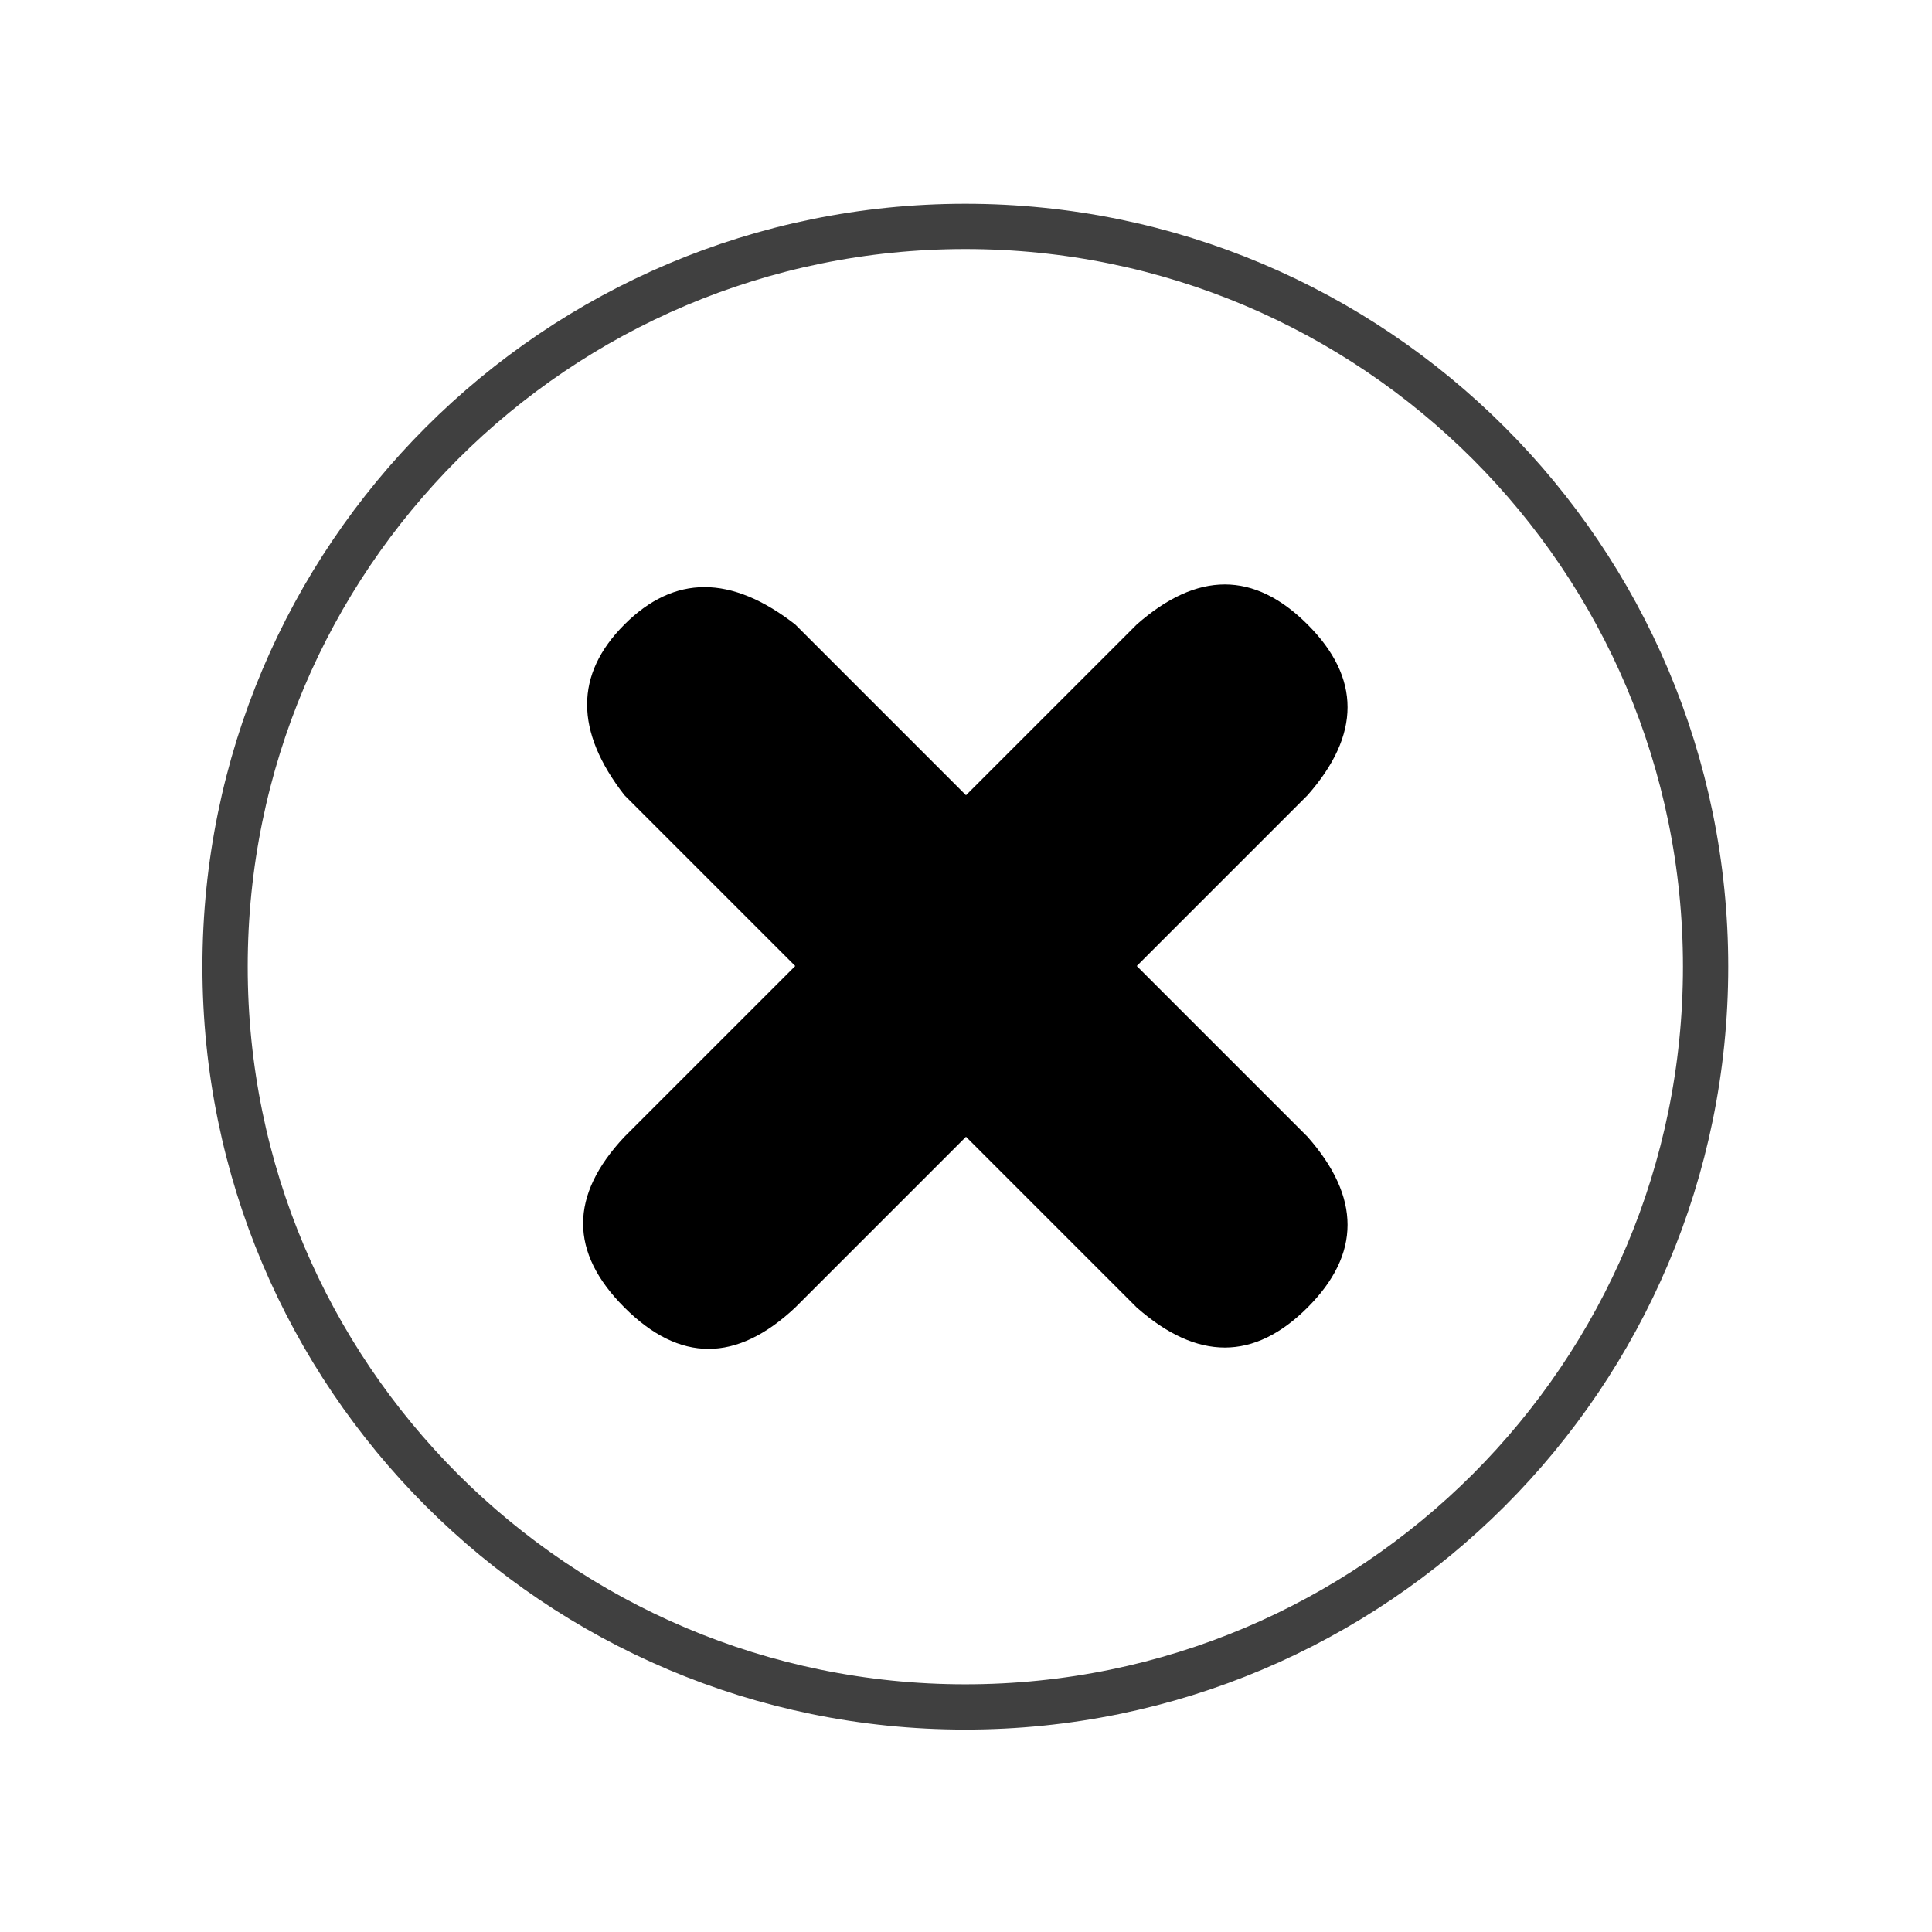
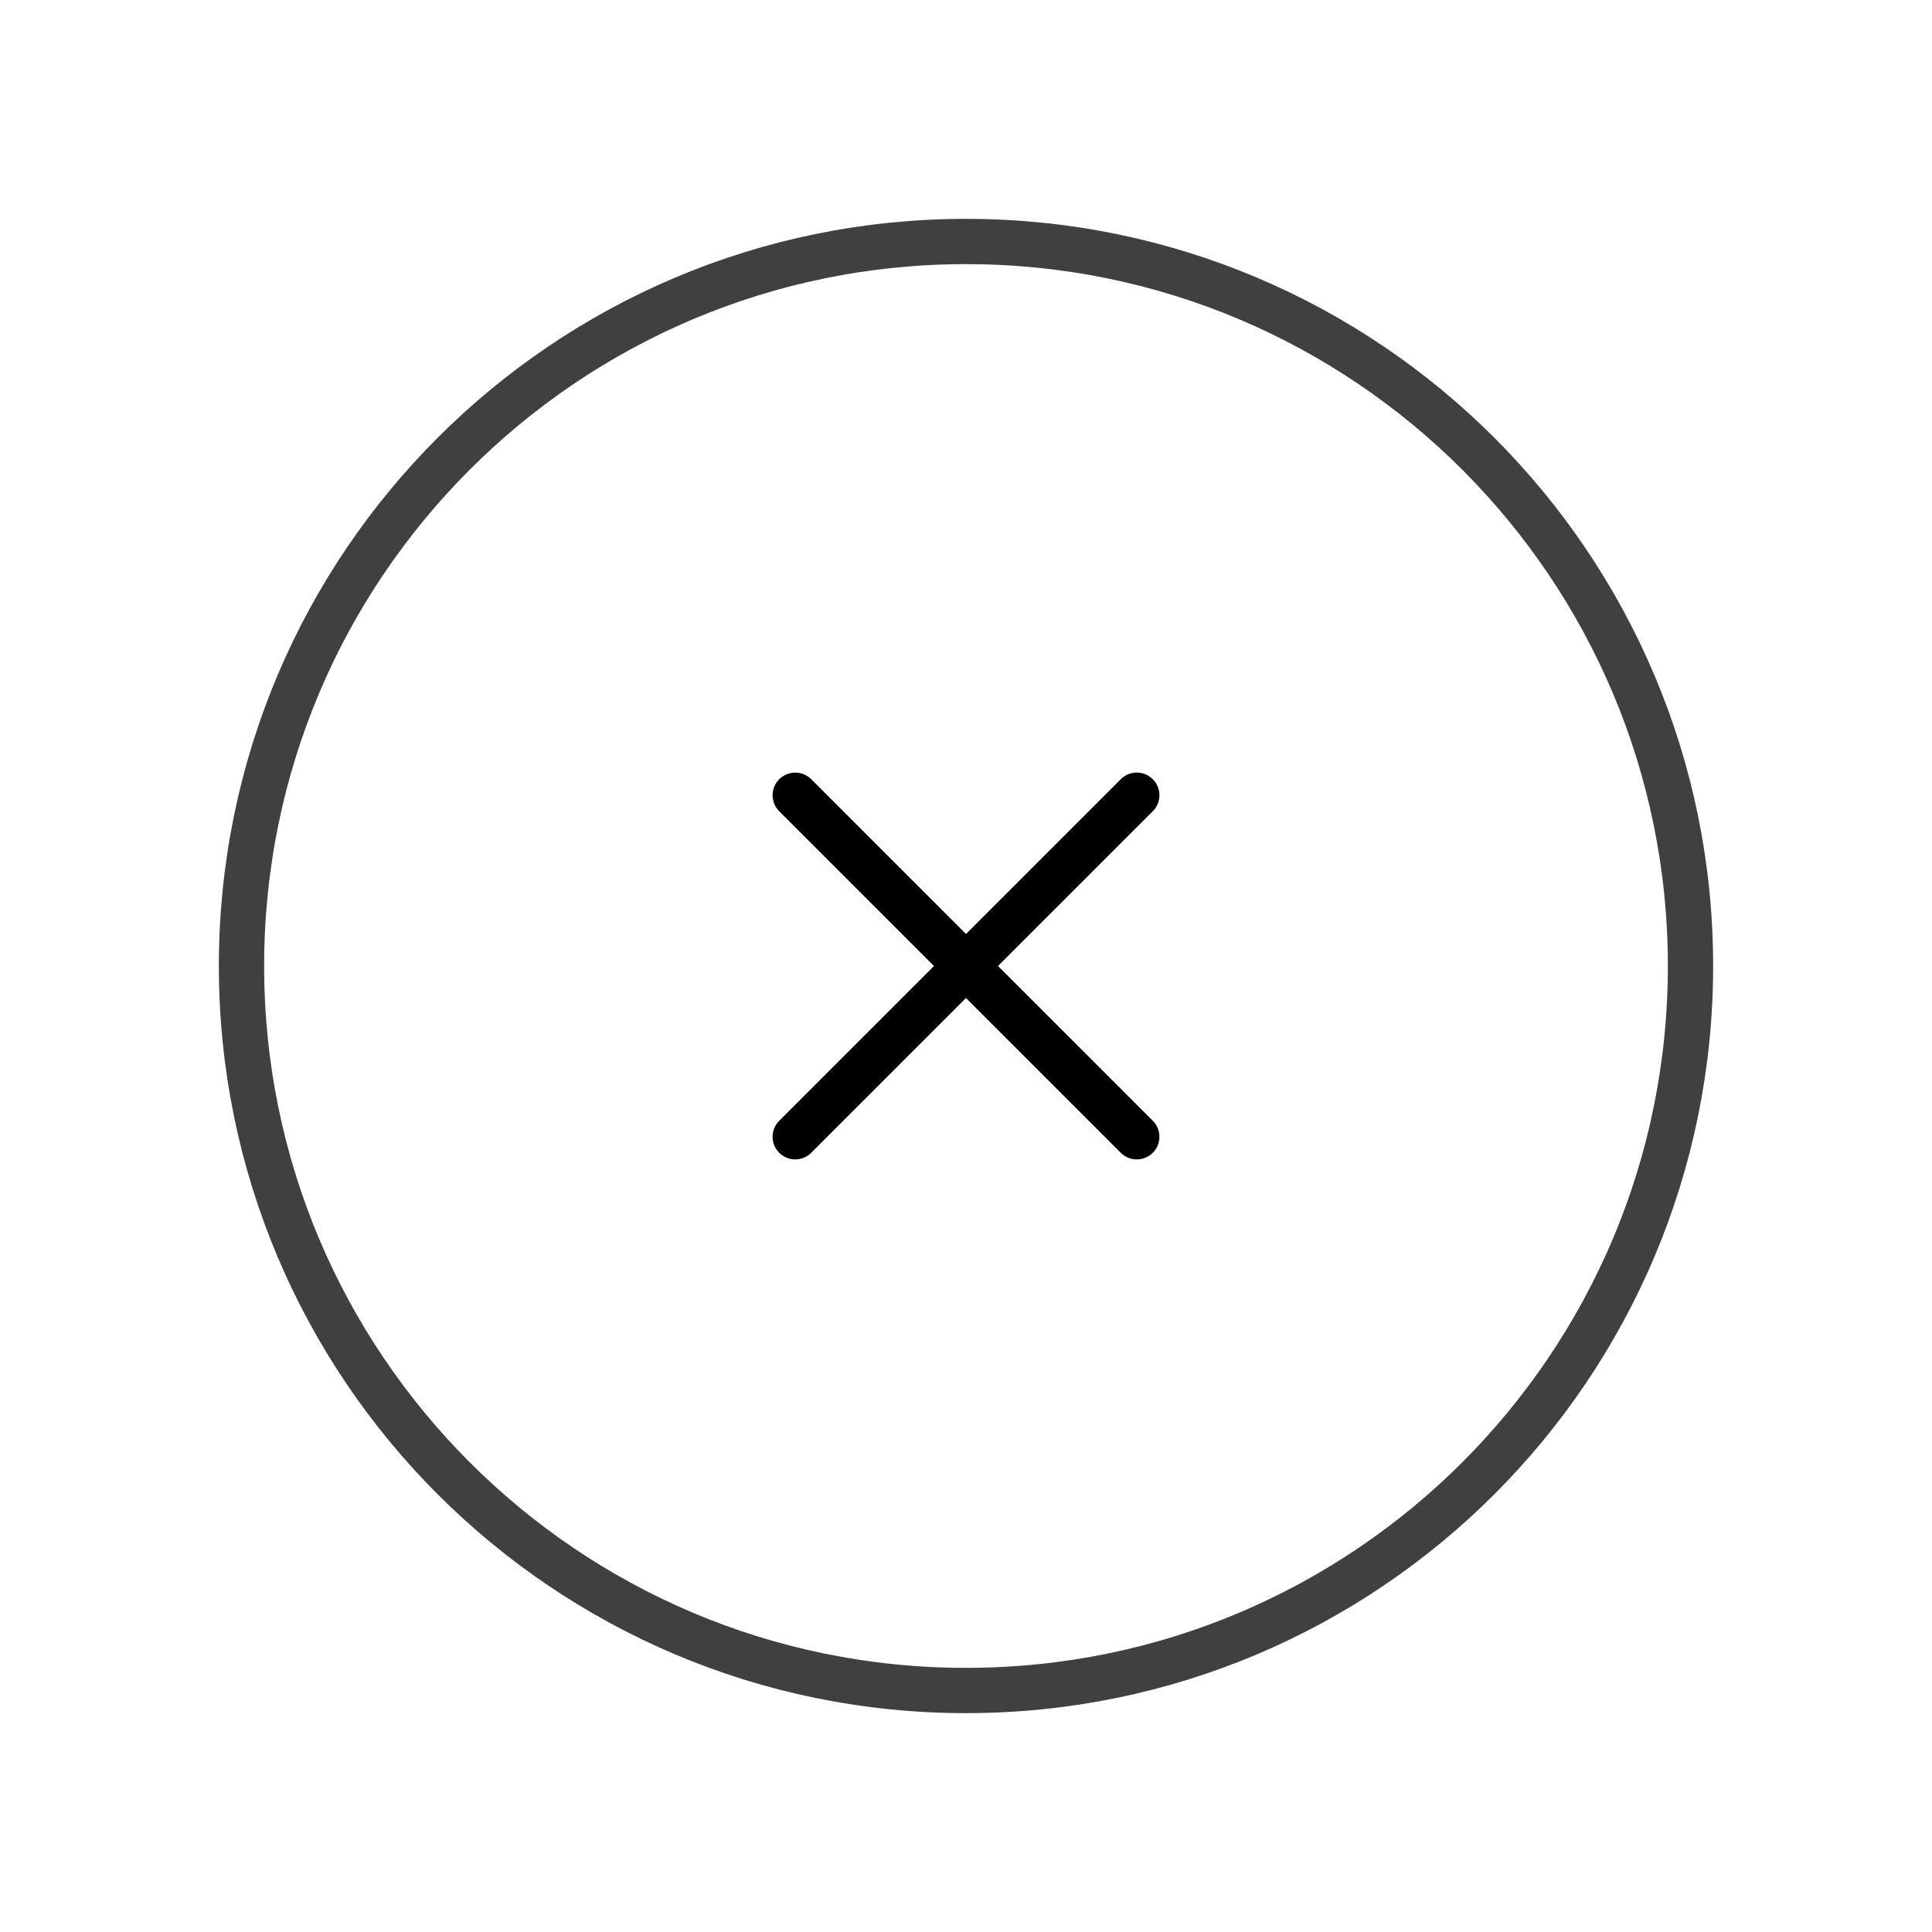
<svg xmlns="http://www.w3.org/2000/svg" style="isolation:isolate" viewBox="0 0 512 512" width="512" height="512">
-   <circle vector-effect="non-scaling-stroke" cx="255.823" cy="256.177" r="196.177" fill="none" />
-   <circle vector-effect="non-scaling-stroke" cx="255.823" cy="256.177" r="196.177" fill="none" stroke-width="12" stroke="rgb(64,64,64)" stroke-linejoin="miter" stroke-linecap="square" />
-   <path d=" M 165.49 165.49 Q 185.289 145.691 210.745 165.49 L 256 210.745 L 301.255 165.49 Q 325.296 144.277 346.51 165.49 Q 367.723 186.704 346.51 210.745 L 301.255 256 L 346.51 301.255 Q 367.723 325.296 346.51 346.51 Q 325.296 367.723 301.255 346.51 L 256 301.255 L 210.745 346.51 Q 187.411 368.43 165.49 346.51 Q 143.57 324.589 165.49 301.255 L 210.745 256 L 165.49 210.745 Q 145.691 185.289 165.49 165.49 Z " fill="rgb(0,0,0)" />
+   <circle vector-effect="non-scaling-stroke" cx="256" cy="256" r="192" fill="none" />
+   <circle vector-effect="non-scaling-stroke" cx="256" cy="256" r="192" fill="none" stroke-width="12" stroke="rgb(64,64,64)" stroke-linejoin="round" stroke-linecap="round" />
+   <line x1="210.745" y1="301.255" x2="301.255" y2="210.745" vector-effect="non-scaling-stroke" stroke-width="12" stroke="rgb(0,0,0)" stroke-linejoin="round" stroke-linecap="round" />
+   <line x1="210.745" y1="210.745" x2="301.255" y2="301.255" vector-effect="non-scaling-stroke" stroke-width="12" stroke="rgb(0,0,0)" stroke-linejoin="round" stroke-linecap="round" />
</svg>
